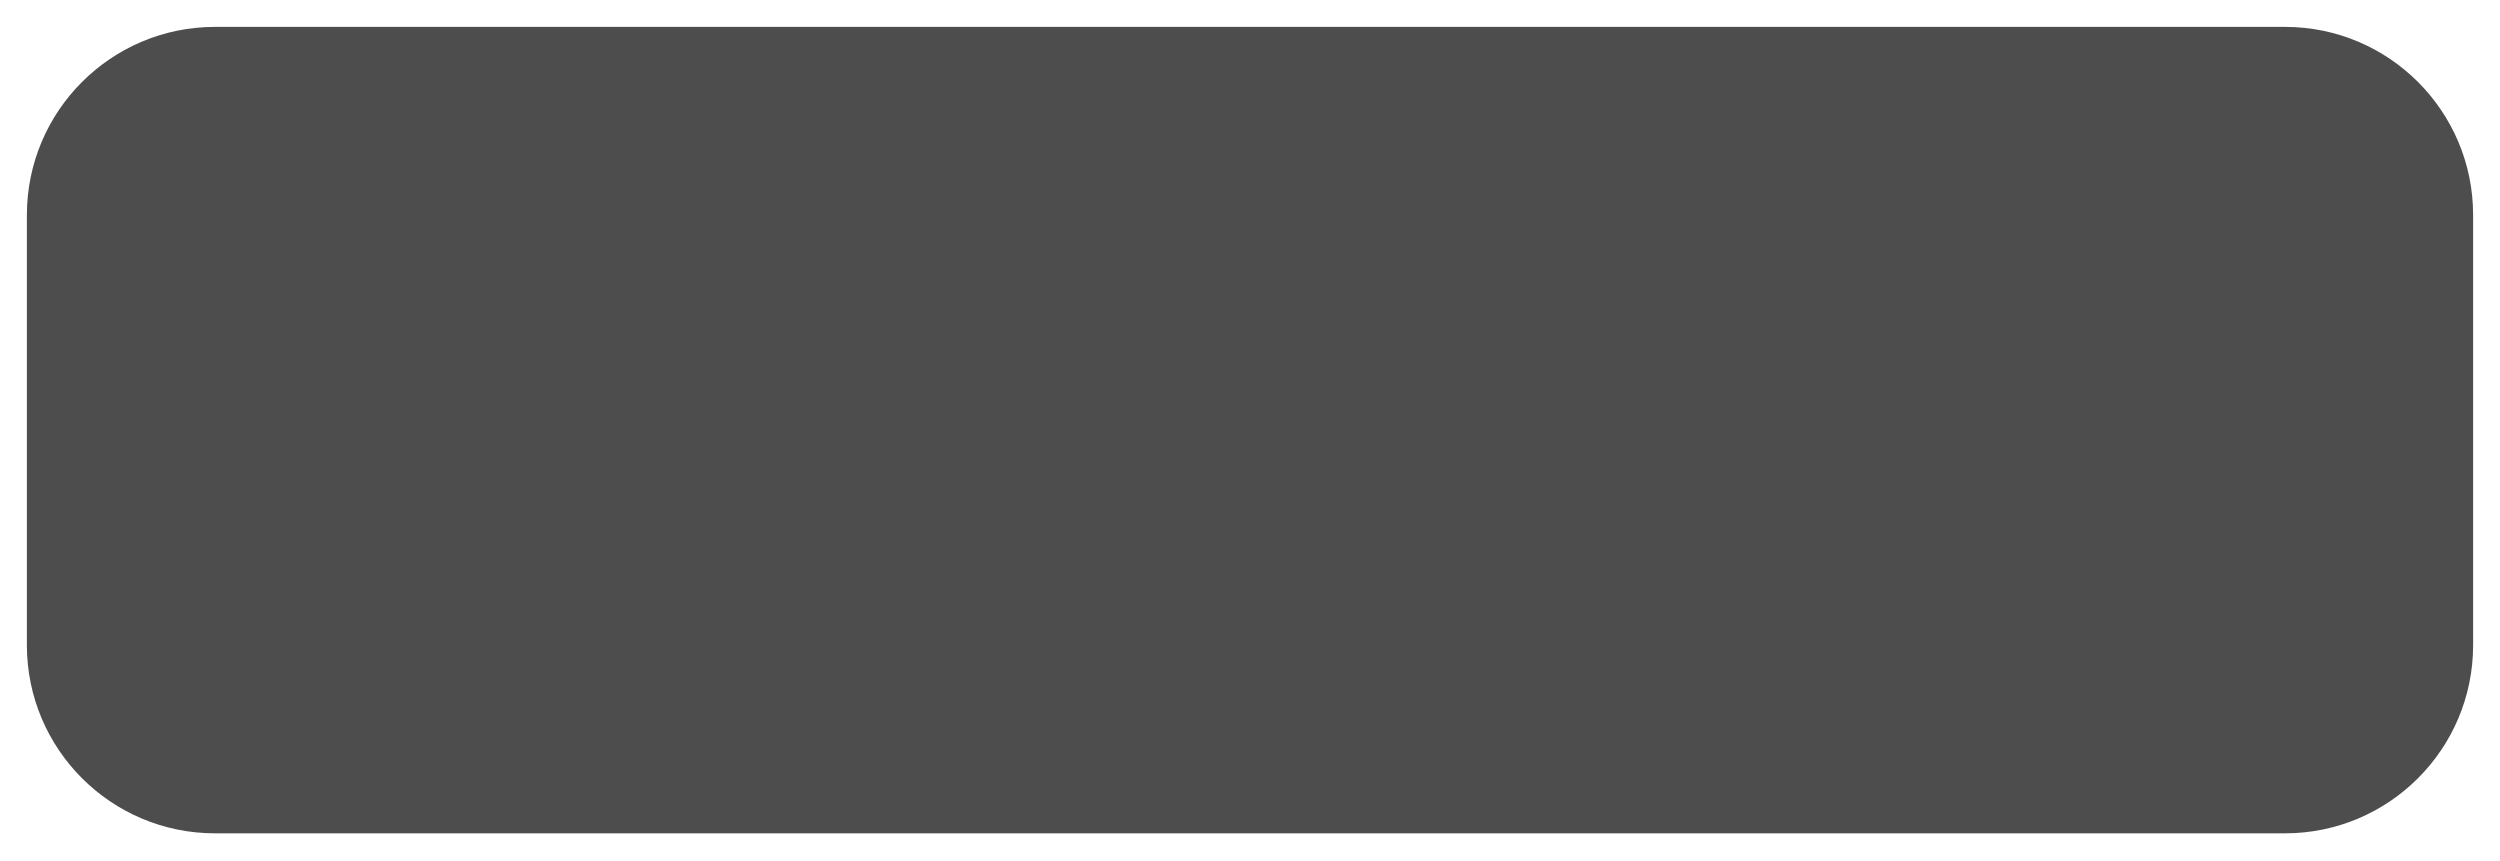
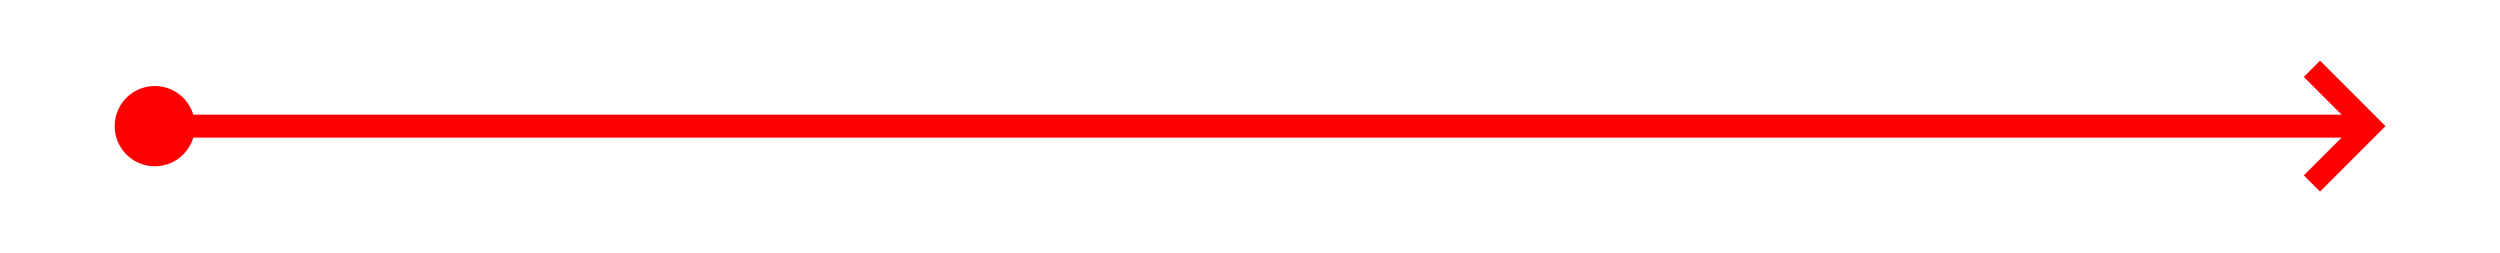
- <svg xmlns="http://www.w3.org/2000/svg" version="1.1" width="93px" height="32px">
-   <g transform="matrix(1 0 0 1 -1897 -344 )">
-     <path d="M 1898 352  A 7 7 0 0 1 1905 345 L 1982 345  A 7 7 0 0 1 1989 352 L 1989 368  A 7 7 0 0 1 1982 375 L 1905 375  A 7 7 0 0 1 1898 368 L 1898 352  Z " fill-rule="nonzero" fill="#000000" stroke="none" fill-opacity="0.698" />
+ <svg xmlns="http://www.w3.org/2000/svg" version="1.1" width="218px" height="22px">
+   <g transform="matrix(1 0 0 1 -730 -574 )">
+     <path d="M 743.5 581.5  A 3.5 3.5 0 0 0 740 585 A 3.5 3.5 0 0 0 743.5 588.5 A 3.5 3.5 0 0 0 747 585 A 3.5 3.5 0 0 0 743.5 581.5 Z M 930.893 580.707  L 935.186 585  L 930.893 589.293  L 932.307 590.707  L 937.307 585.707  L 938.014 585  L 937.307 584.293  L 932.307 579.293  L 930.893 580.707  Z " fill-rule="nonzero" fill="#ff0000" stroke="none" />
+     <path d="M 742 585  L 936 585  " stroke-width="2" stroke="#ff0000" fill="none" />
  </g>
</svg>
